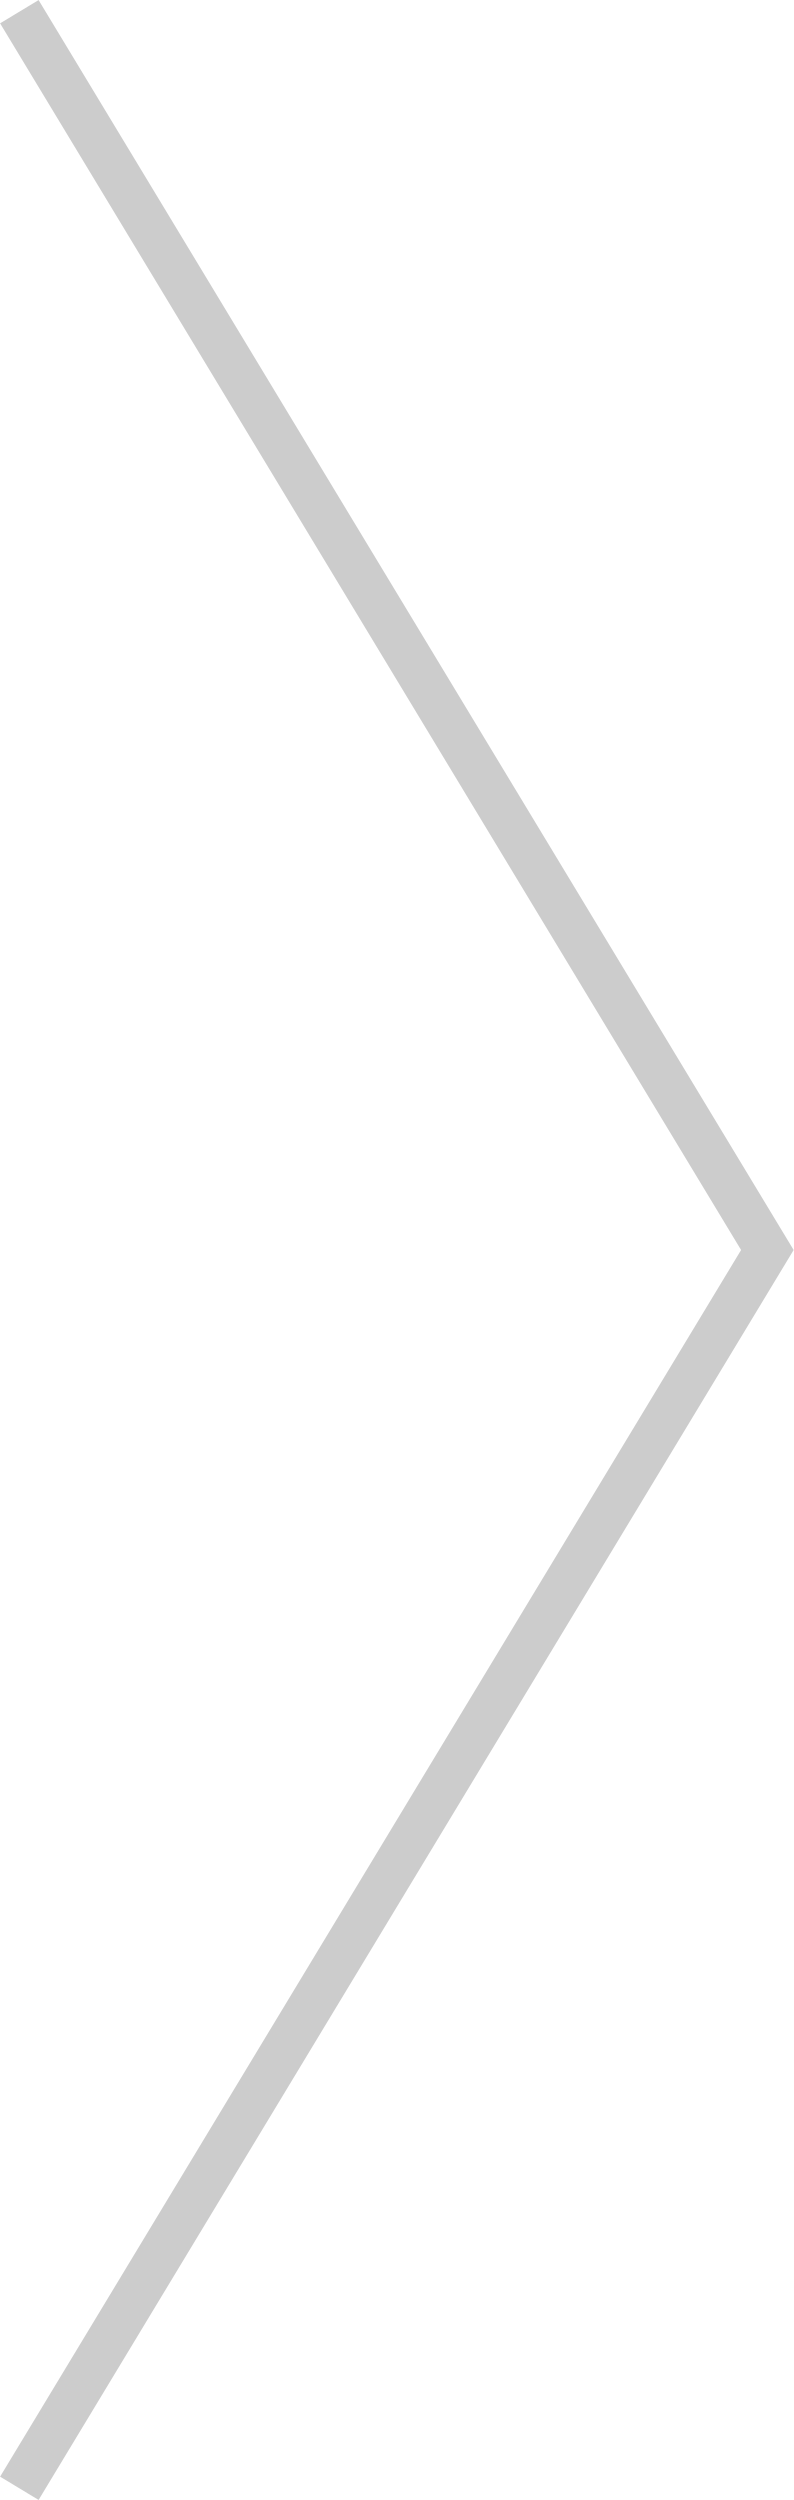
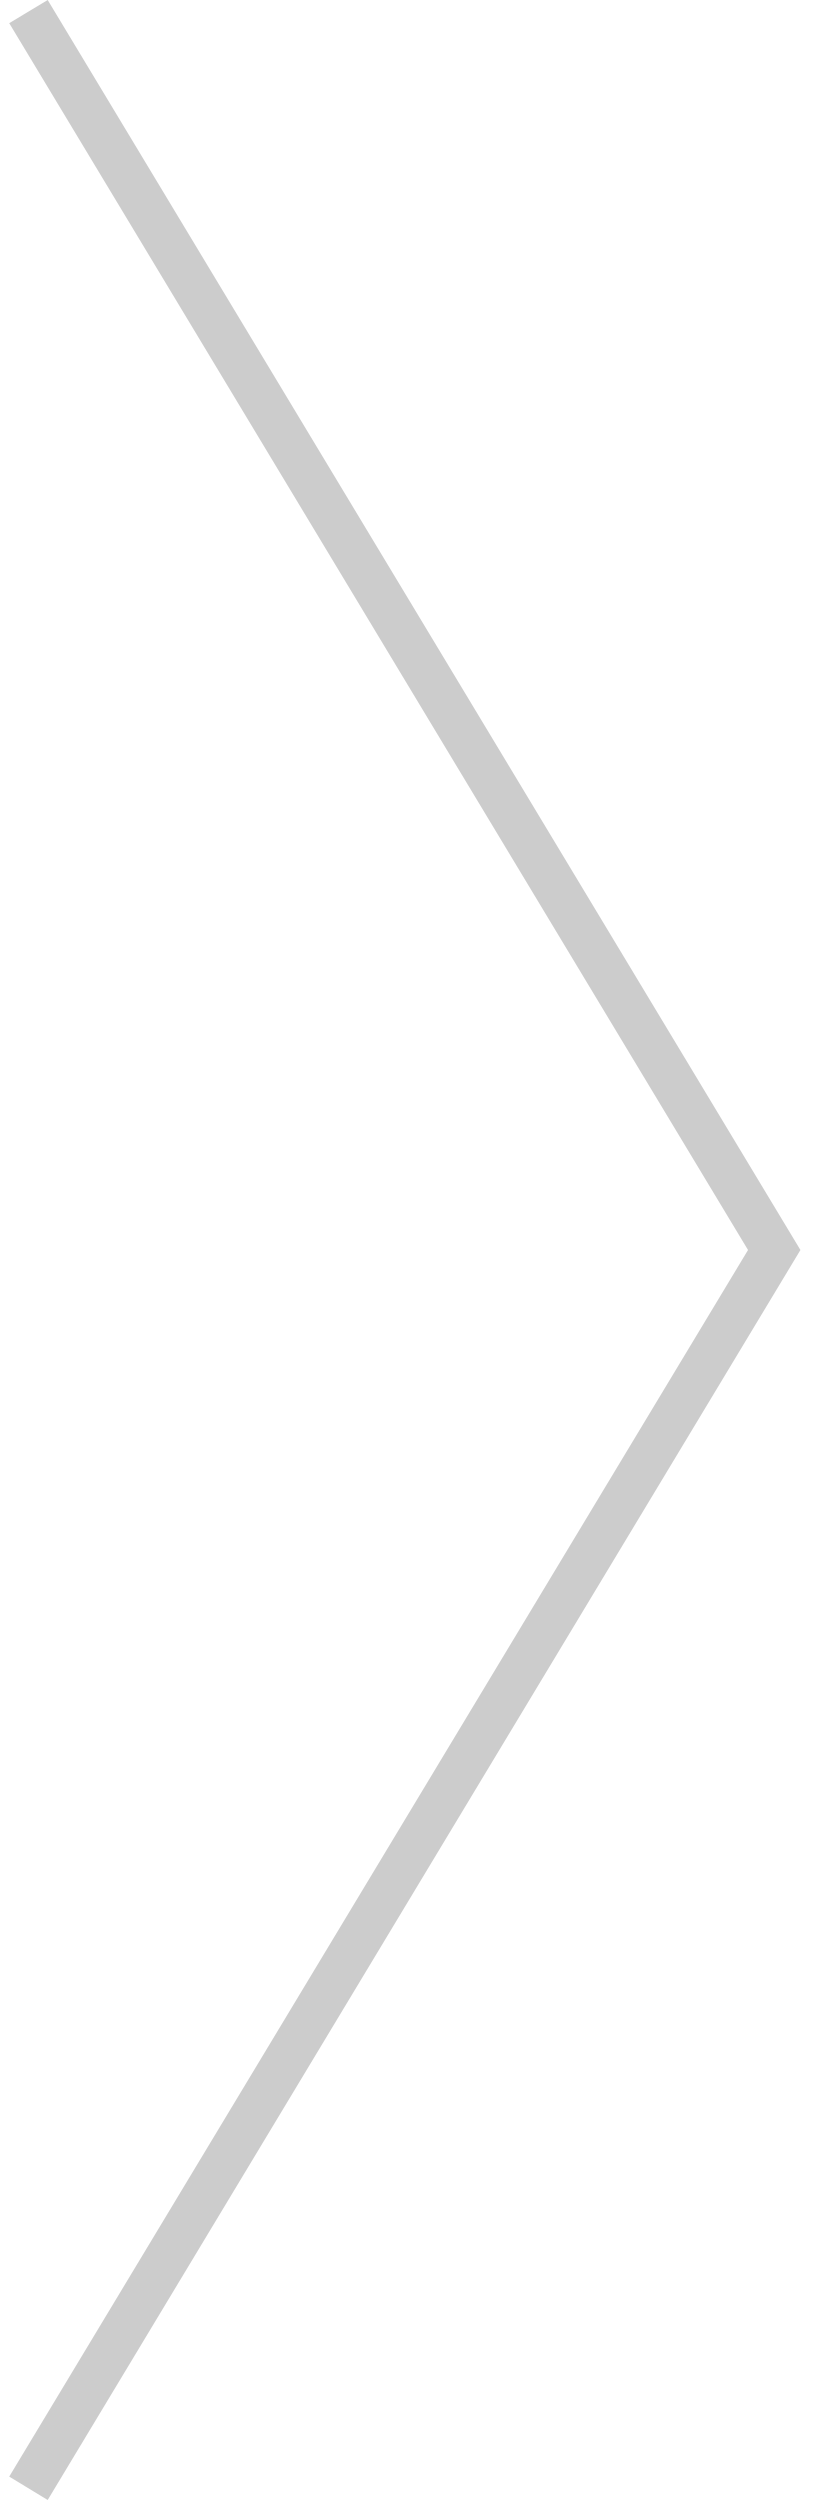
- <svg xmlns="http://www.w3.org/2000/svg" id="Layer_1" data-name="Layer 1" viewBox="0 0 35.29 111.16">
-   <defs>
-     <style>.cls-1{fill:none;stroke:#ccc;stroke-miterlimit:10;stroke-width:2px;}</style>
-   </defs>
-   <polyline class="cls-1" points="0.86 0.52 34.12 55.58 0.86 110.64" />
+ <svg xmlns="http://www.w3.org/2000/svg" id="Layer_1" data-name="Layer 1" viewBox="0 0 36.59 111.16">
+   <polygon points="2.12 111.16 0.41 110.12 33.26 55.58 0.41 1.03 2.12 0 35.59 55.58 2.12 111.16" fill="#ccc" />
</svg>
